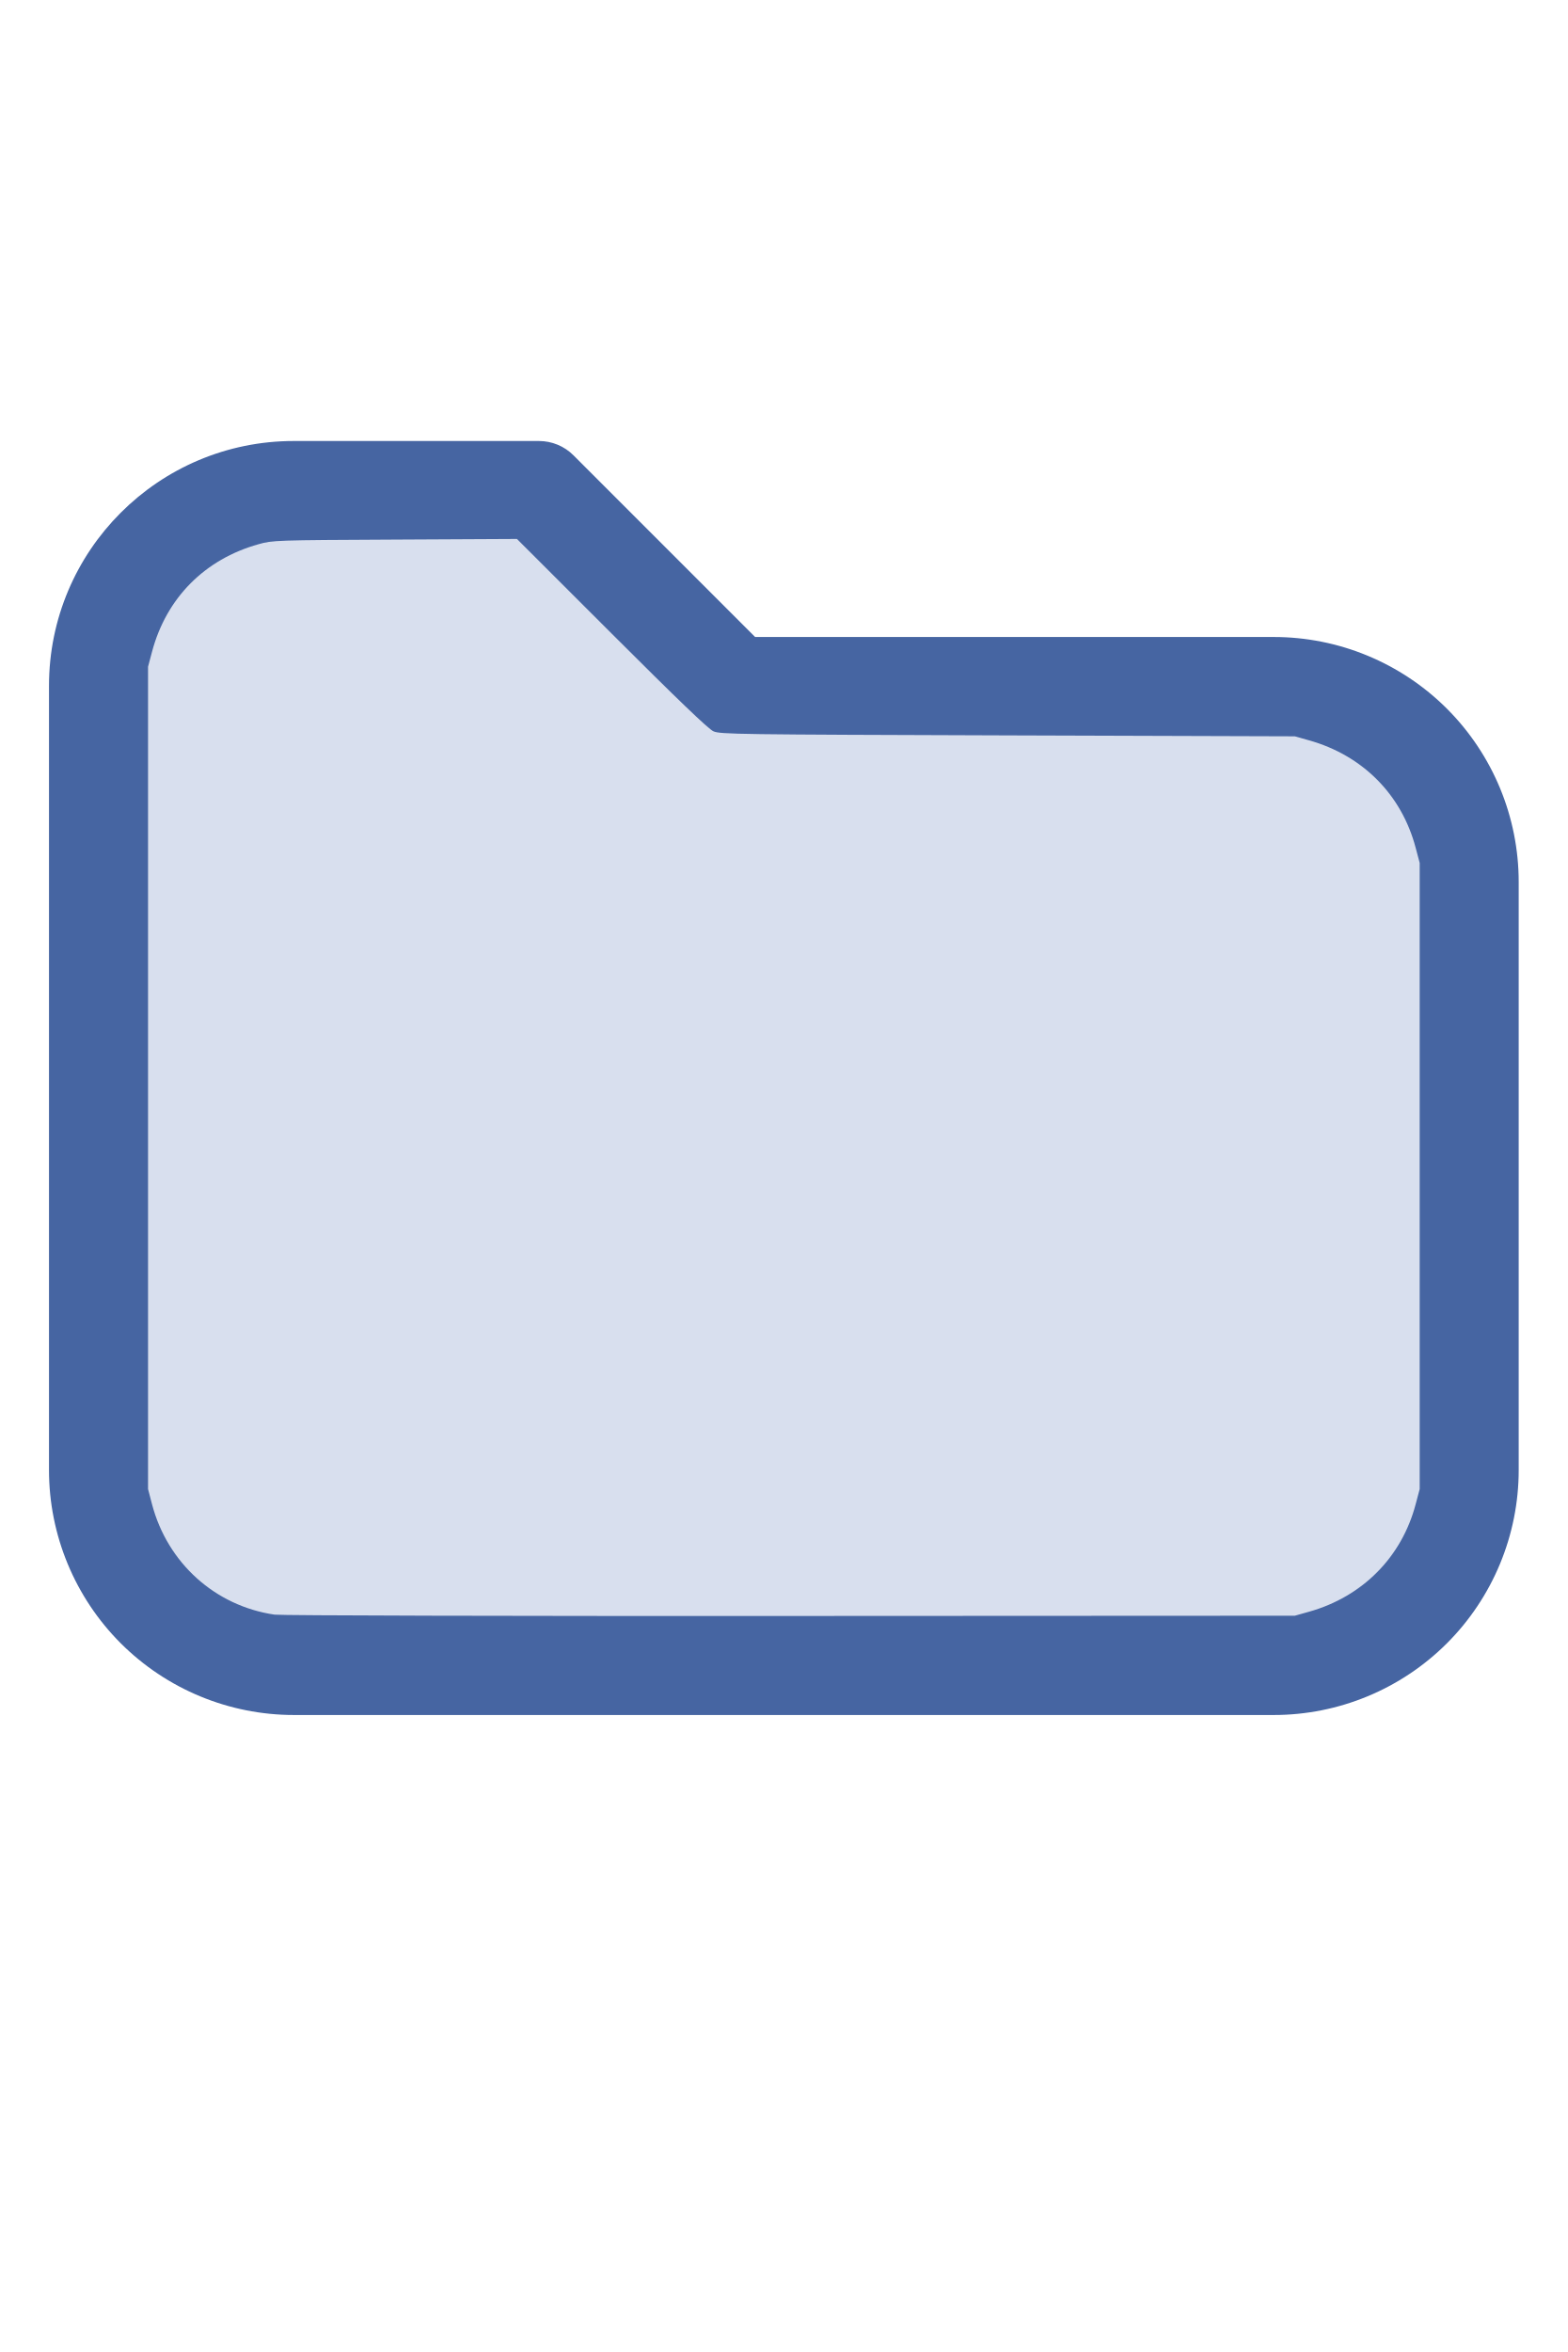
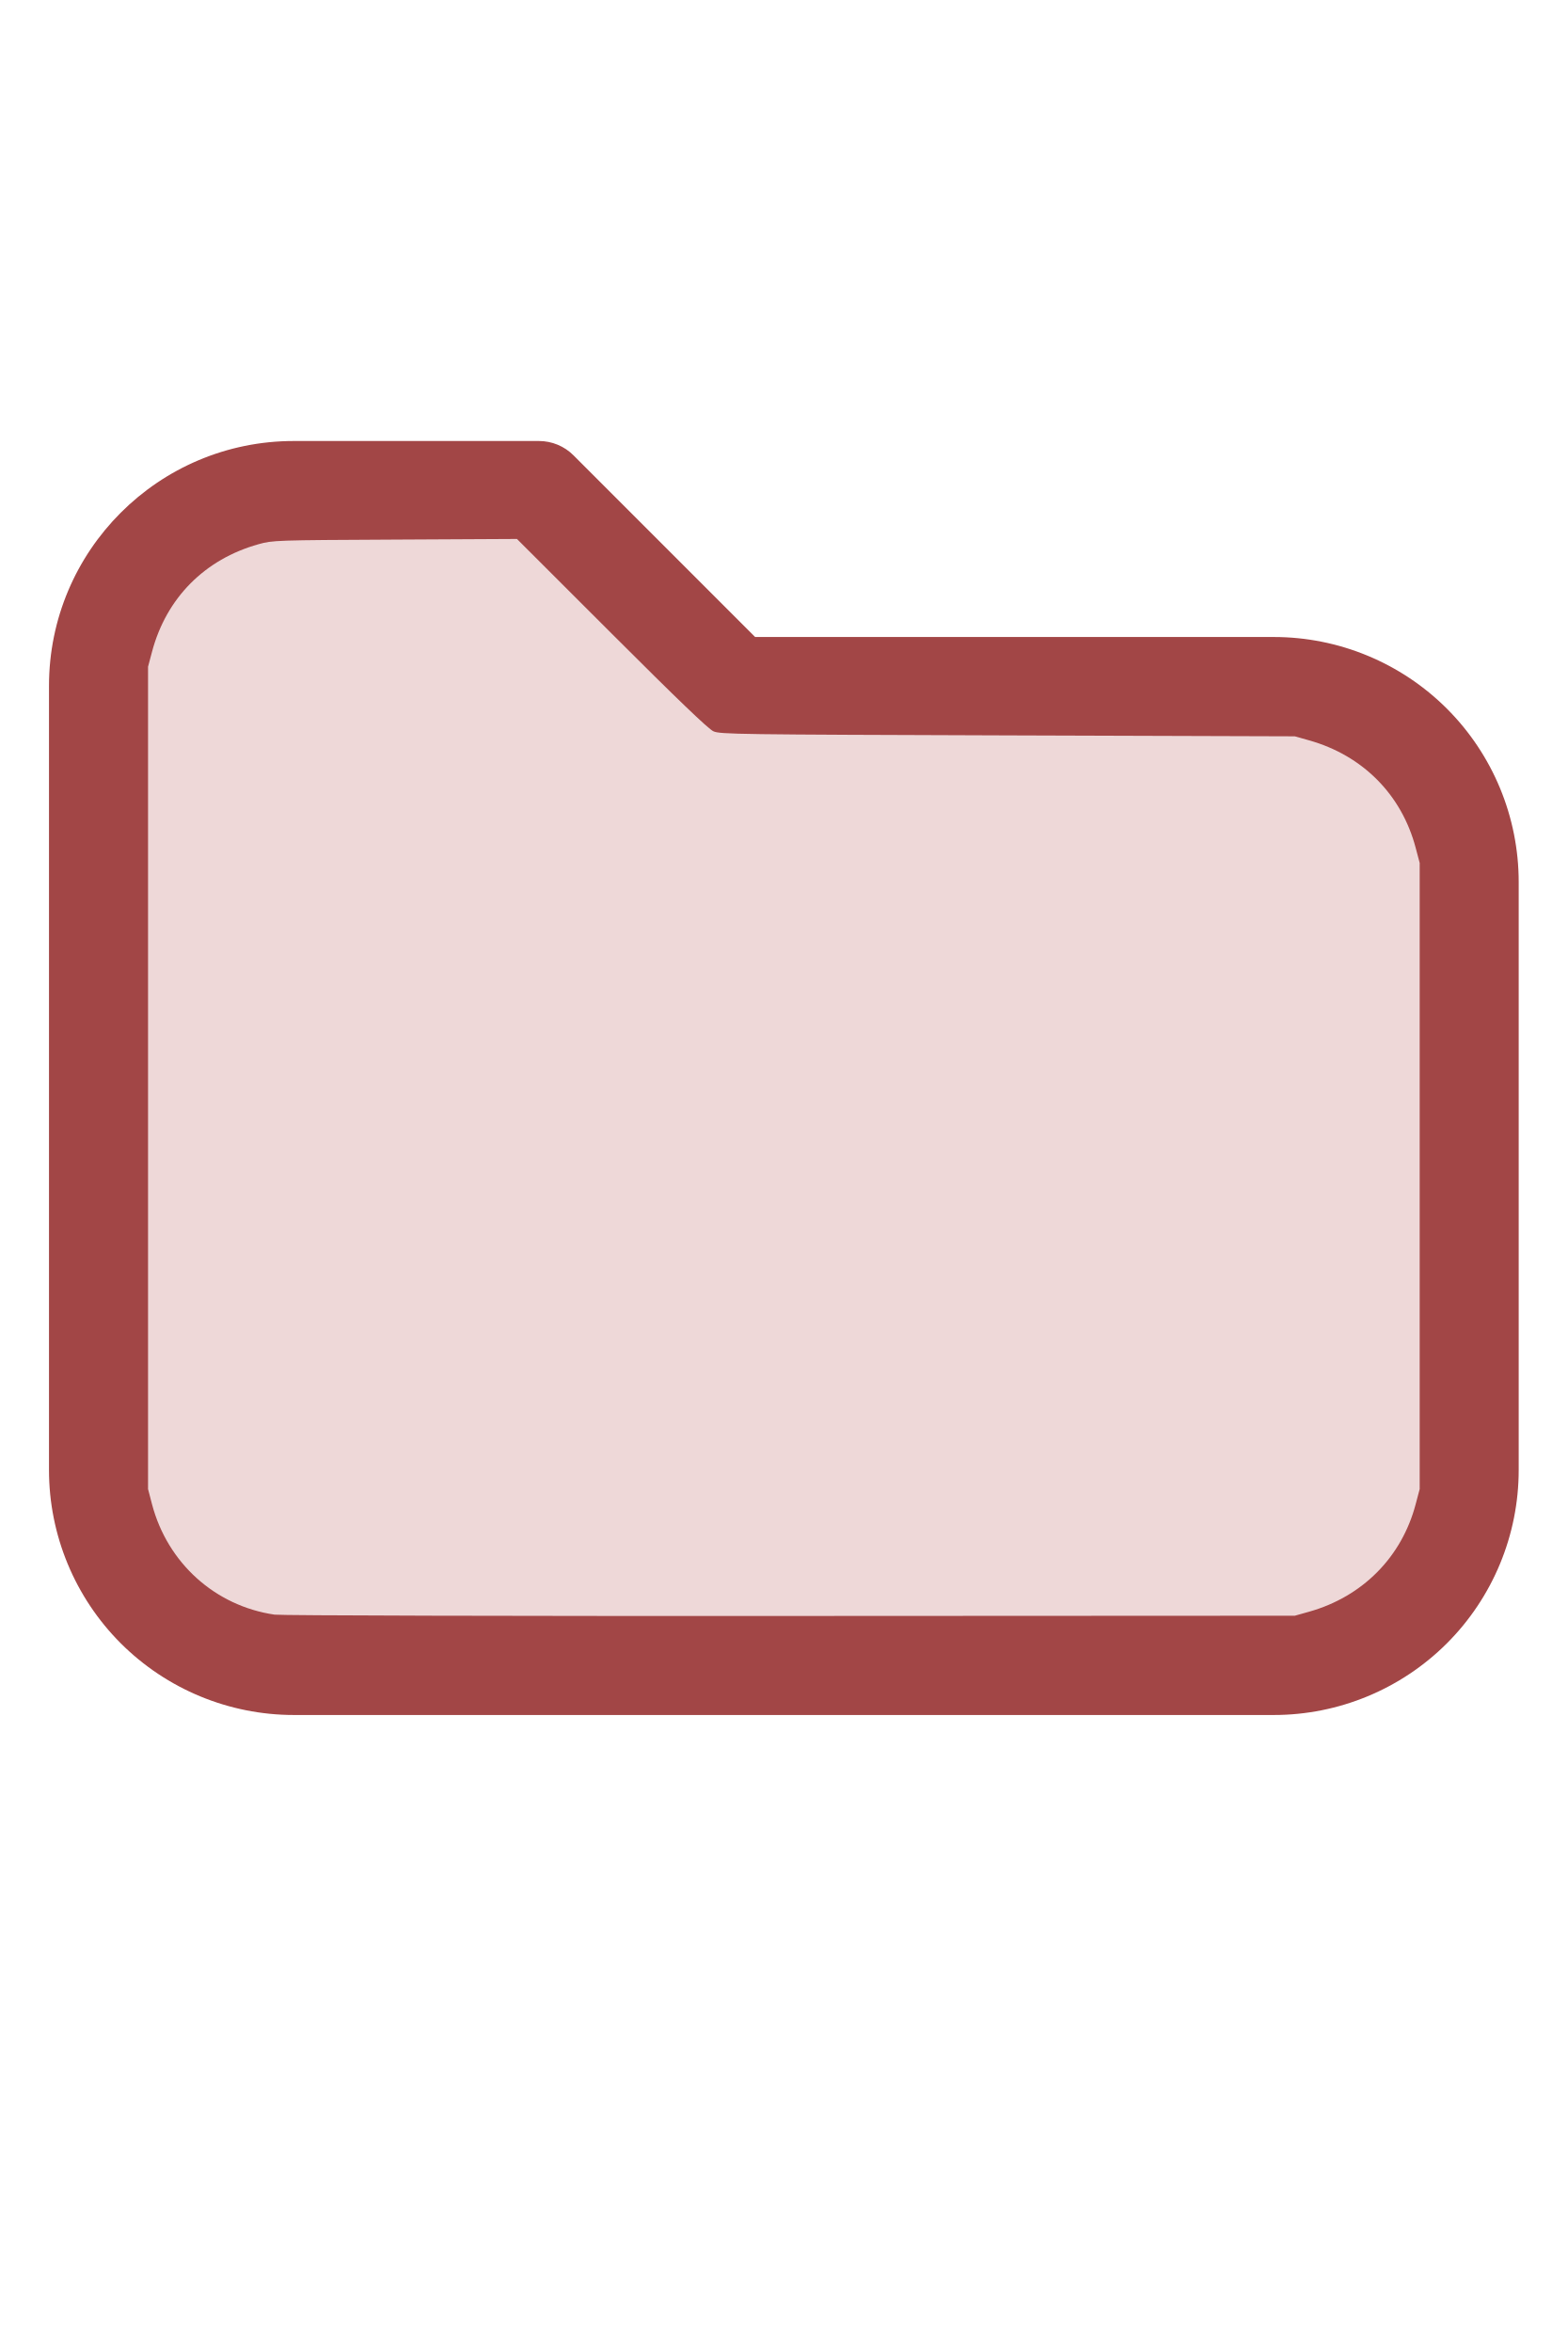
<svg xmlns="http://www.w3.org/2000/svg" version="1.1" width="16" height="24" viewBox="0 0 32 32" xml:space="preserve">
-   <g style="fill:#4665A2;">
+   <g style="fill:#A24646;">
    <path d="M1,5.998l-0,16.002c-0,1.326 0.527,2.598 1.464,3.536c0.938,0.937 2.21,1.464 3.536,1.464c5.322,0 14.678,-0 20,0c1.326,0 2.598,-0.527 3.536,-1.464c0.937,-0.938 1.464,-2.21 1.464,-3.536c0,-3.486 0,-8.514 0,-12c0,-1.326 -0.527,-2.598 -1.464,-3.536c-0.938,-0.937 -2.21,-1.464 -3.536,-1.464c-0,0 -10.586,0 -10.586,0c0,-0 -3.707,-3.707 -3.707,-3.707c-0.187,-0.188 -0.442,-0.293 -0.707,-0.293l-5.002,0c-2.76,0 -4.998,2.238 -4.998,4.998Zm2,-0l-0,16.002c-0,0.796 0.316,1.559 0.879,2.121c0.562,0.563 1.325,0.879 2.121,0.879l20,0c0.796,0 1.559,-0.316 2.121,-0.879c0.563,-0.562 0.879,-1.325 0.879,-2.121c0,-3.486 0,-8.514 0,-12c0,-0.796 -0.316,-1.559 -0.879,-2.121c-0.562,-0.563 -1.325,-0.879 -2.121,-0.879c-7.738,0 -11,0 -11,0c-0.265,0 -0.52,-0.105 -0.707,-0.293c-0,0 -3.707,-3.707 -3.707,-3.707c-0,0 -4.588,0 -4.588,0c-1.656,0 -2.998,1.342 -2.998,2.998Z" />
  </g>
-   <g style="fill:#D8DFEE;stroke-width:0;">
+   <g style="fill:#EED8D8;stroke-width:0;">
    <path d="M 5.606,24.952 C 4.392,24.775 3.42,23.9 3.103,22.699 L 3.022,22.389 V 13.998 5.606 L 3.104,5.298 C 3.396,4.203 4.18,3.412 5.279,3.106 5.565,3.026 5.615,3.024 8.061,3.012 l 2.491,-0.013 1.932,1.93 c 1.344,1.343 1.976,1.95 2.078,1.995 0.137,0.062 0.474,0.066 6.007,0.084 l 5.861,0.019 0.291,0.082 c 1.095,0.308 1.89,1.109 2.176,2.193 l 0.082,0.309 V 16 22.389 l -0.082,0.309 c -0.284,1.079 -1.086,1.888 -2.176,2.194 l -0.291,0.082 -10.303,0.005 c -5.7,0.003 -10.4,-0.009 -10.521,-0.027 z" />
  </g>
</svg>
